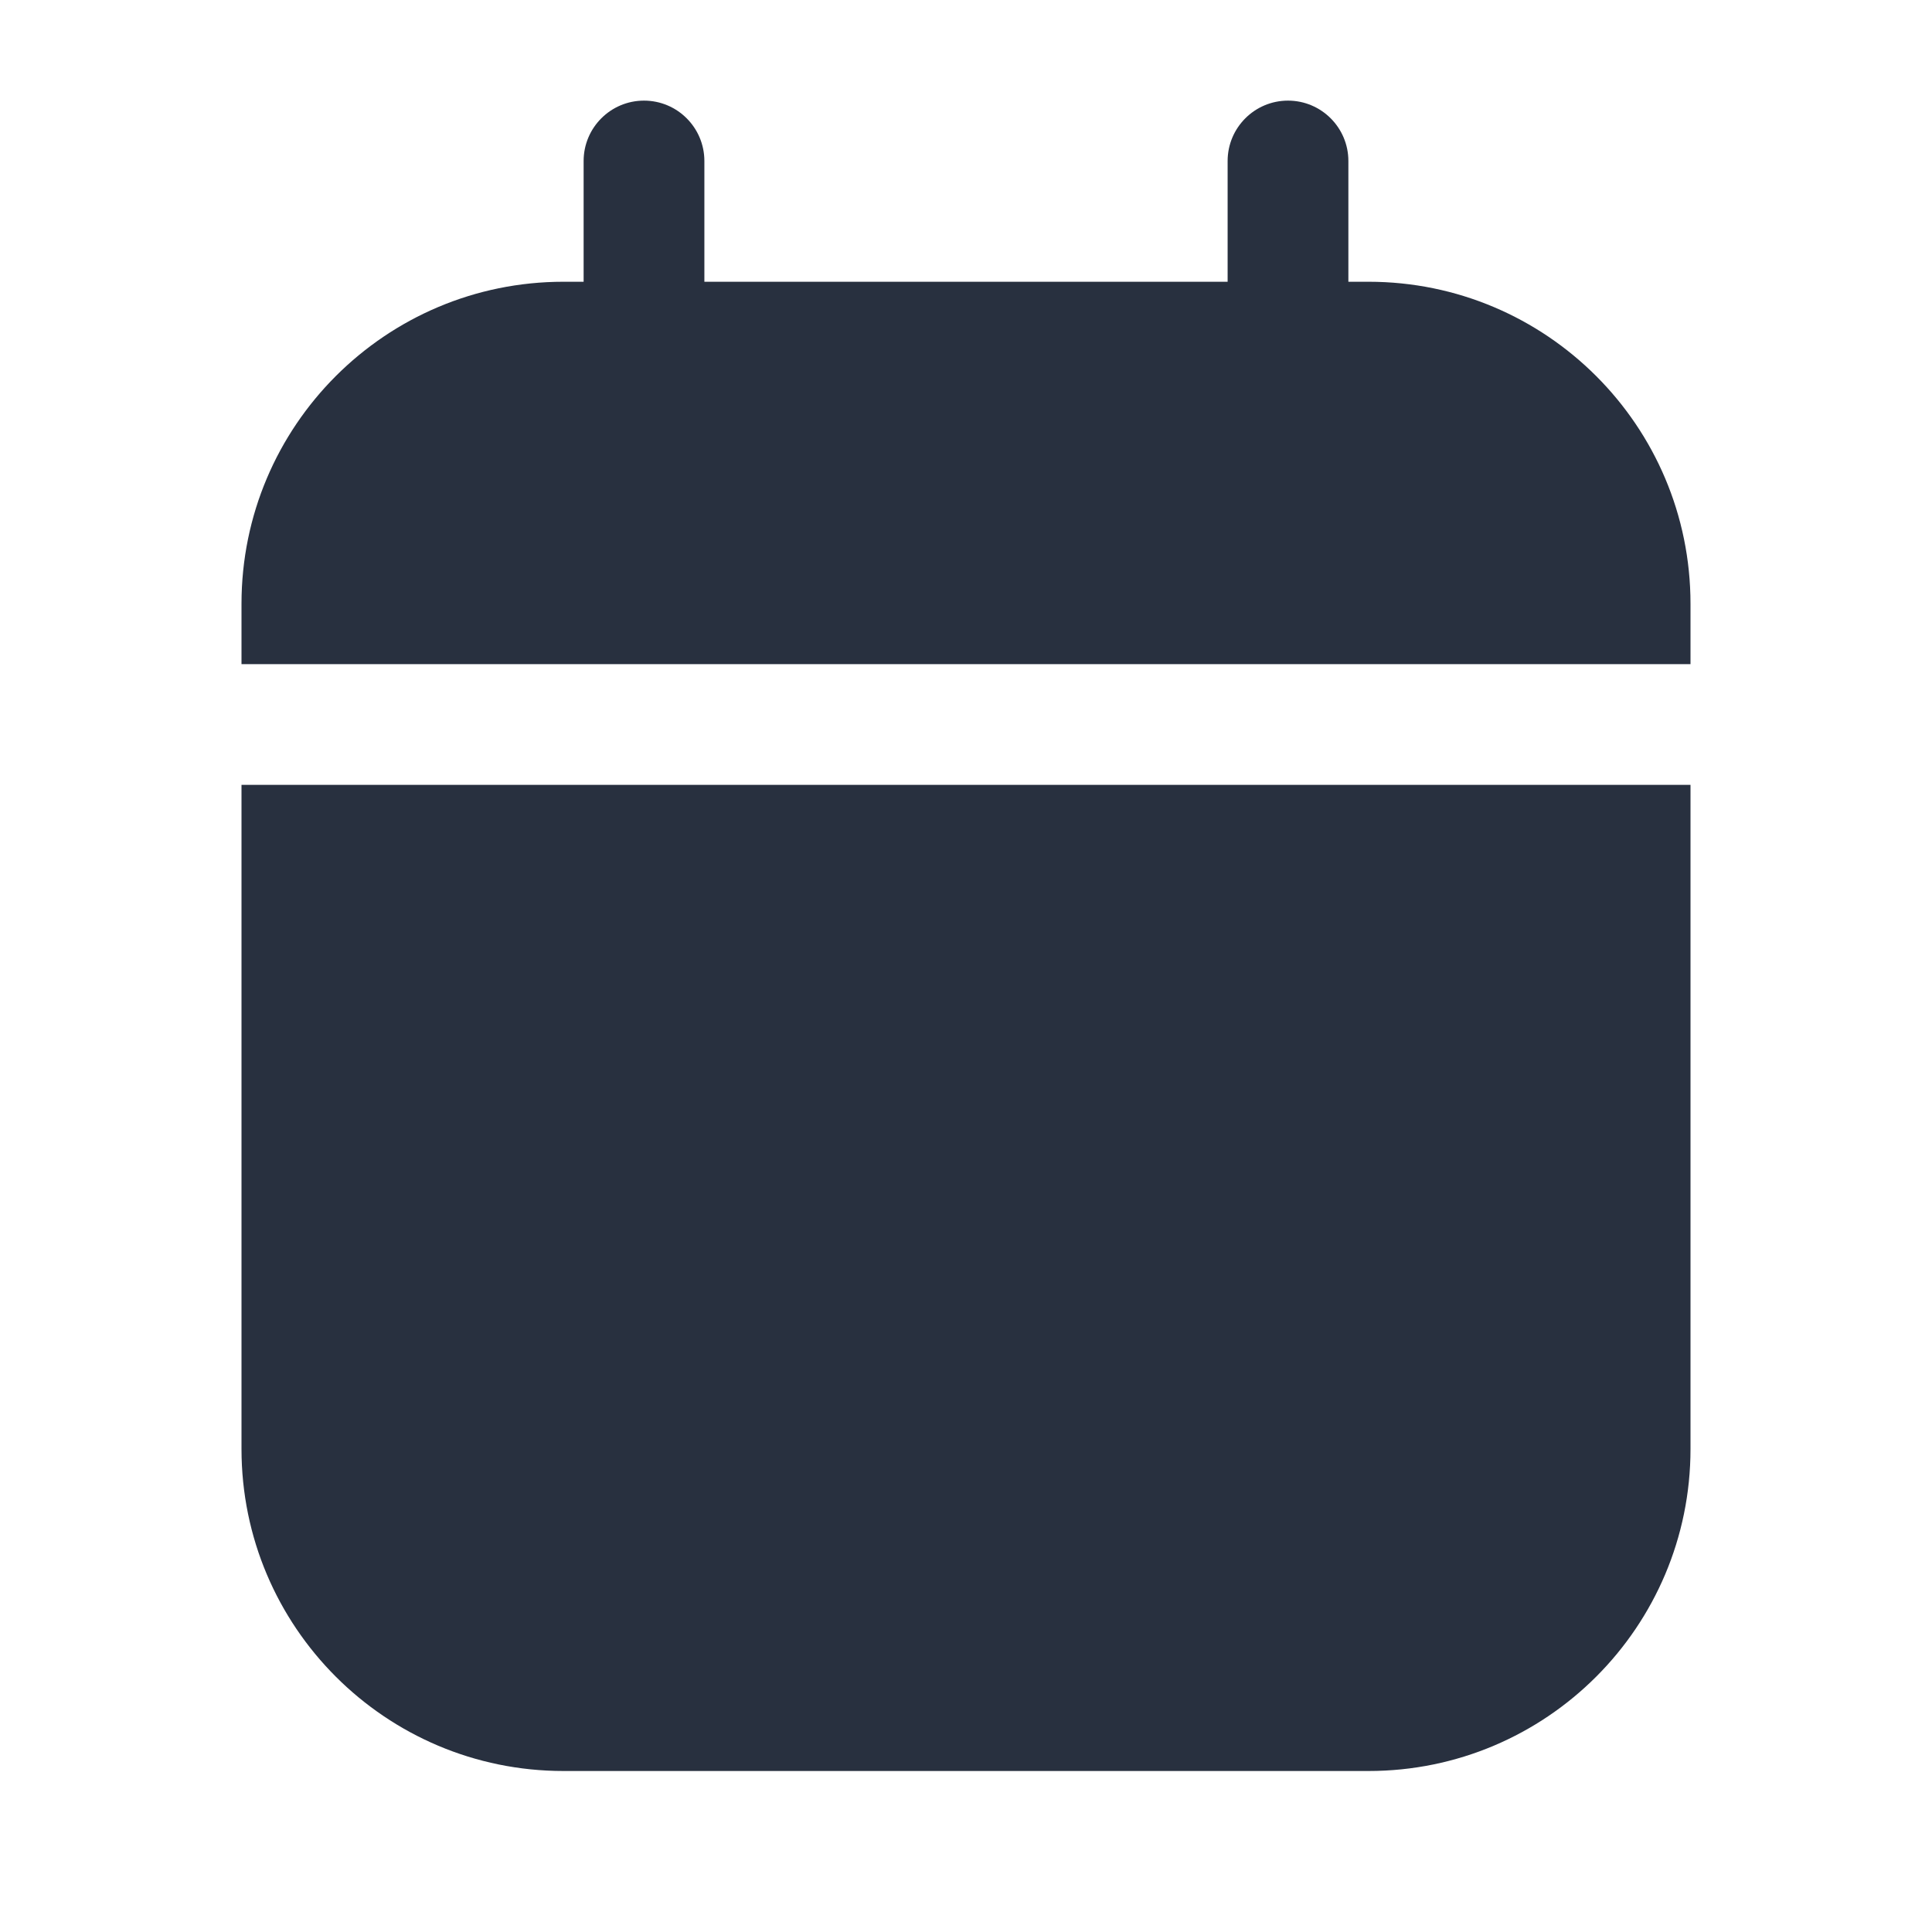
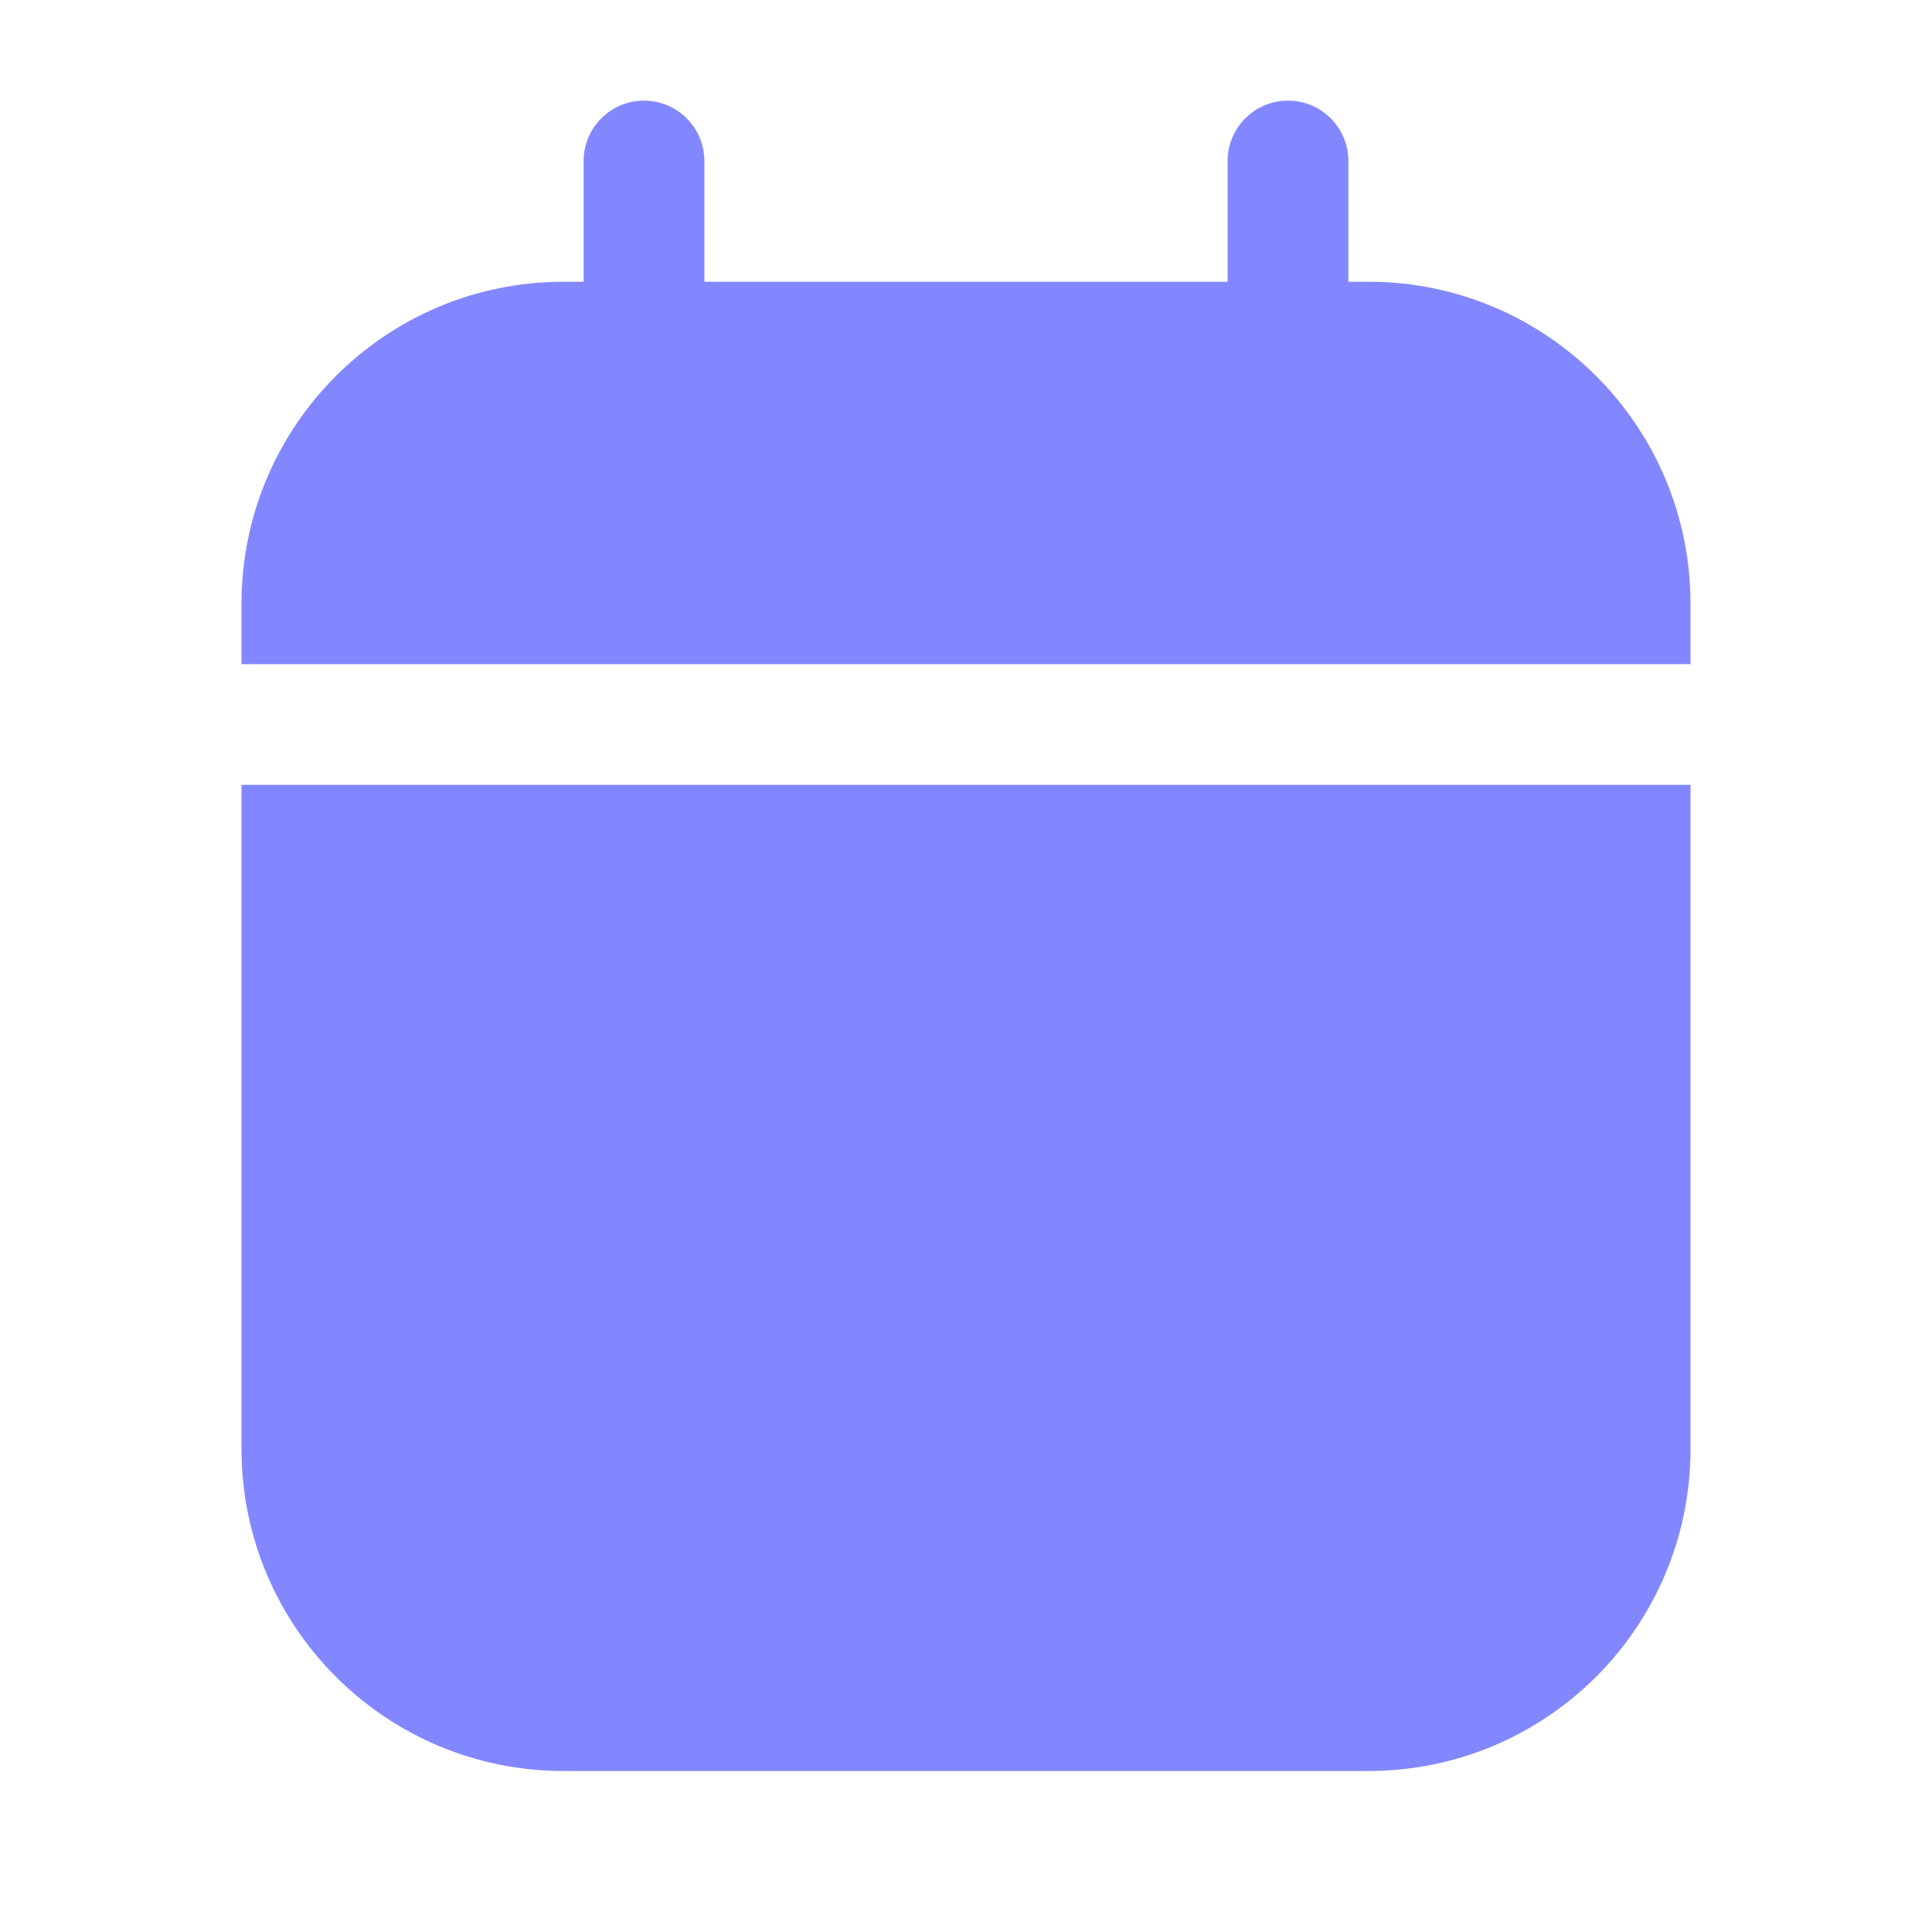
<svg xmlns="http://www.w3.org/2000/svg" width="24" height="24" viewBox="0 0 24 24" fill="none">
-   <path fill-rule="evenodd" clip-rule="evenodd" d="M8.75 2C8.75 1.586 8.414 1.25 8 1.25C7.586 1.25 7.25 1.586 7.25 2V3.5H7C4.791 3.5 3 5.291 3 7.5V8.25H21V7.5C21 5.291 19.209 3.5 17 3.5H16.75V2C16.75 1.586 16.414 1.25 16 1.25C15.586 1.25 15.25 1.586 15.25 2V3.5H8.75V2ZM3 9.75H21V18C21 20.209 19.209 22 17 22H7C4.791 22 3 20.209 3 18V9.75Z" fill="#28303F" />
+   <path fill-rule="evenodd" clip-rule="evenodd" d="M8.75 2C8.75 1.586 8.414 1.25 8 1.25C7.586 1.25 7.25 1.586 7.25 2V3.5H7C4.791 3.5 3 5.291 3 7.5V8.25H21V7.5C21 5.291 19.209 3.5 17 3.5H16.75V2C16.75 1.586 16.414 1.25 16 1.25C15.586 1.25 15.25 1.586 15.25 2V3.5H8.75V2ZM3 9.75H21V18C21 20.209 19.209 22 17 22H7C4.791 22 3 20.209 3 18V9.75Z" fill="#8387ff" />
</svg>
